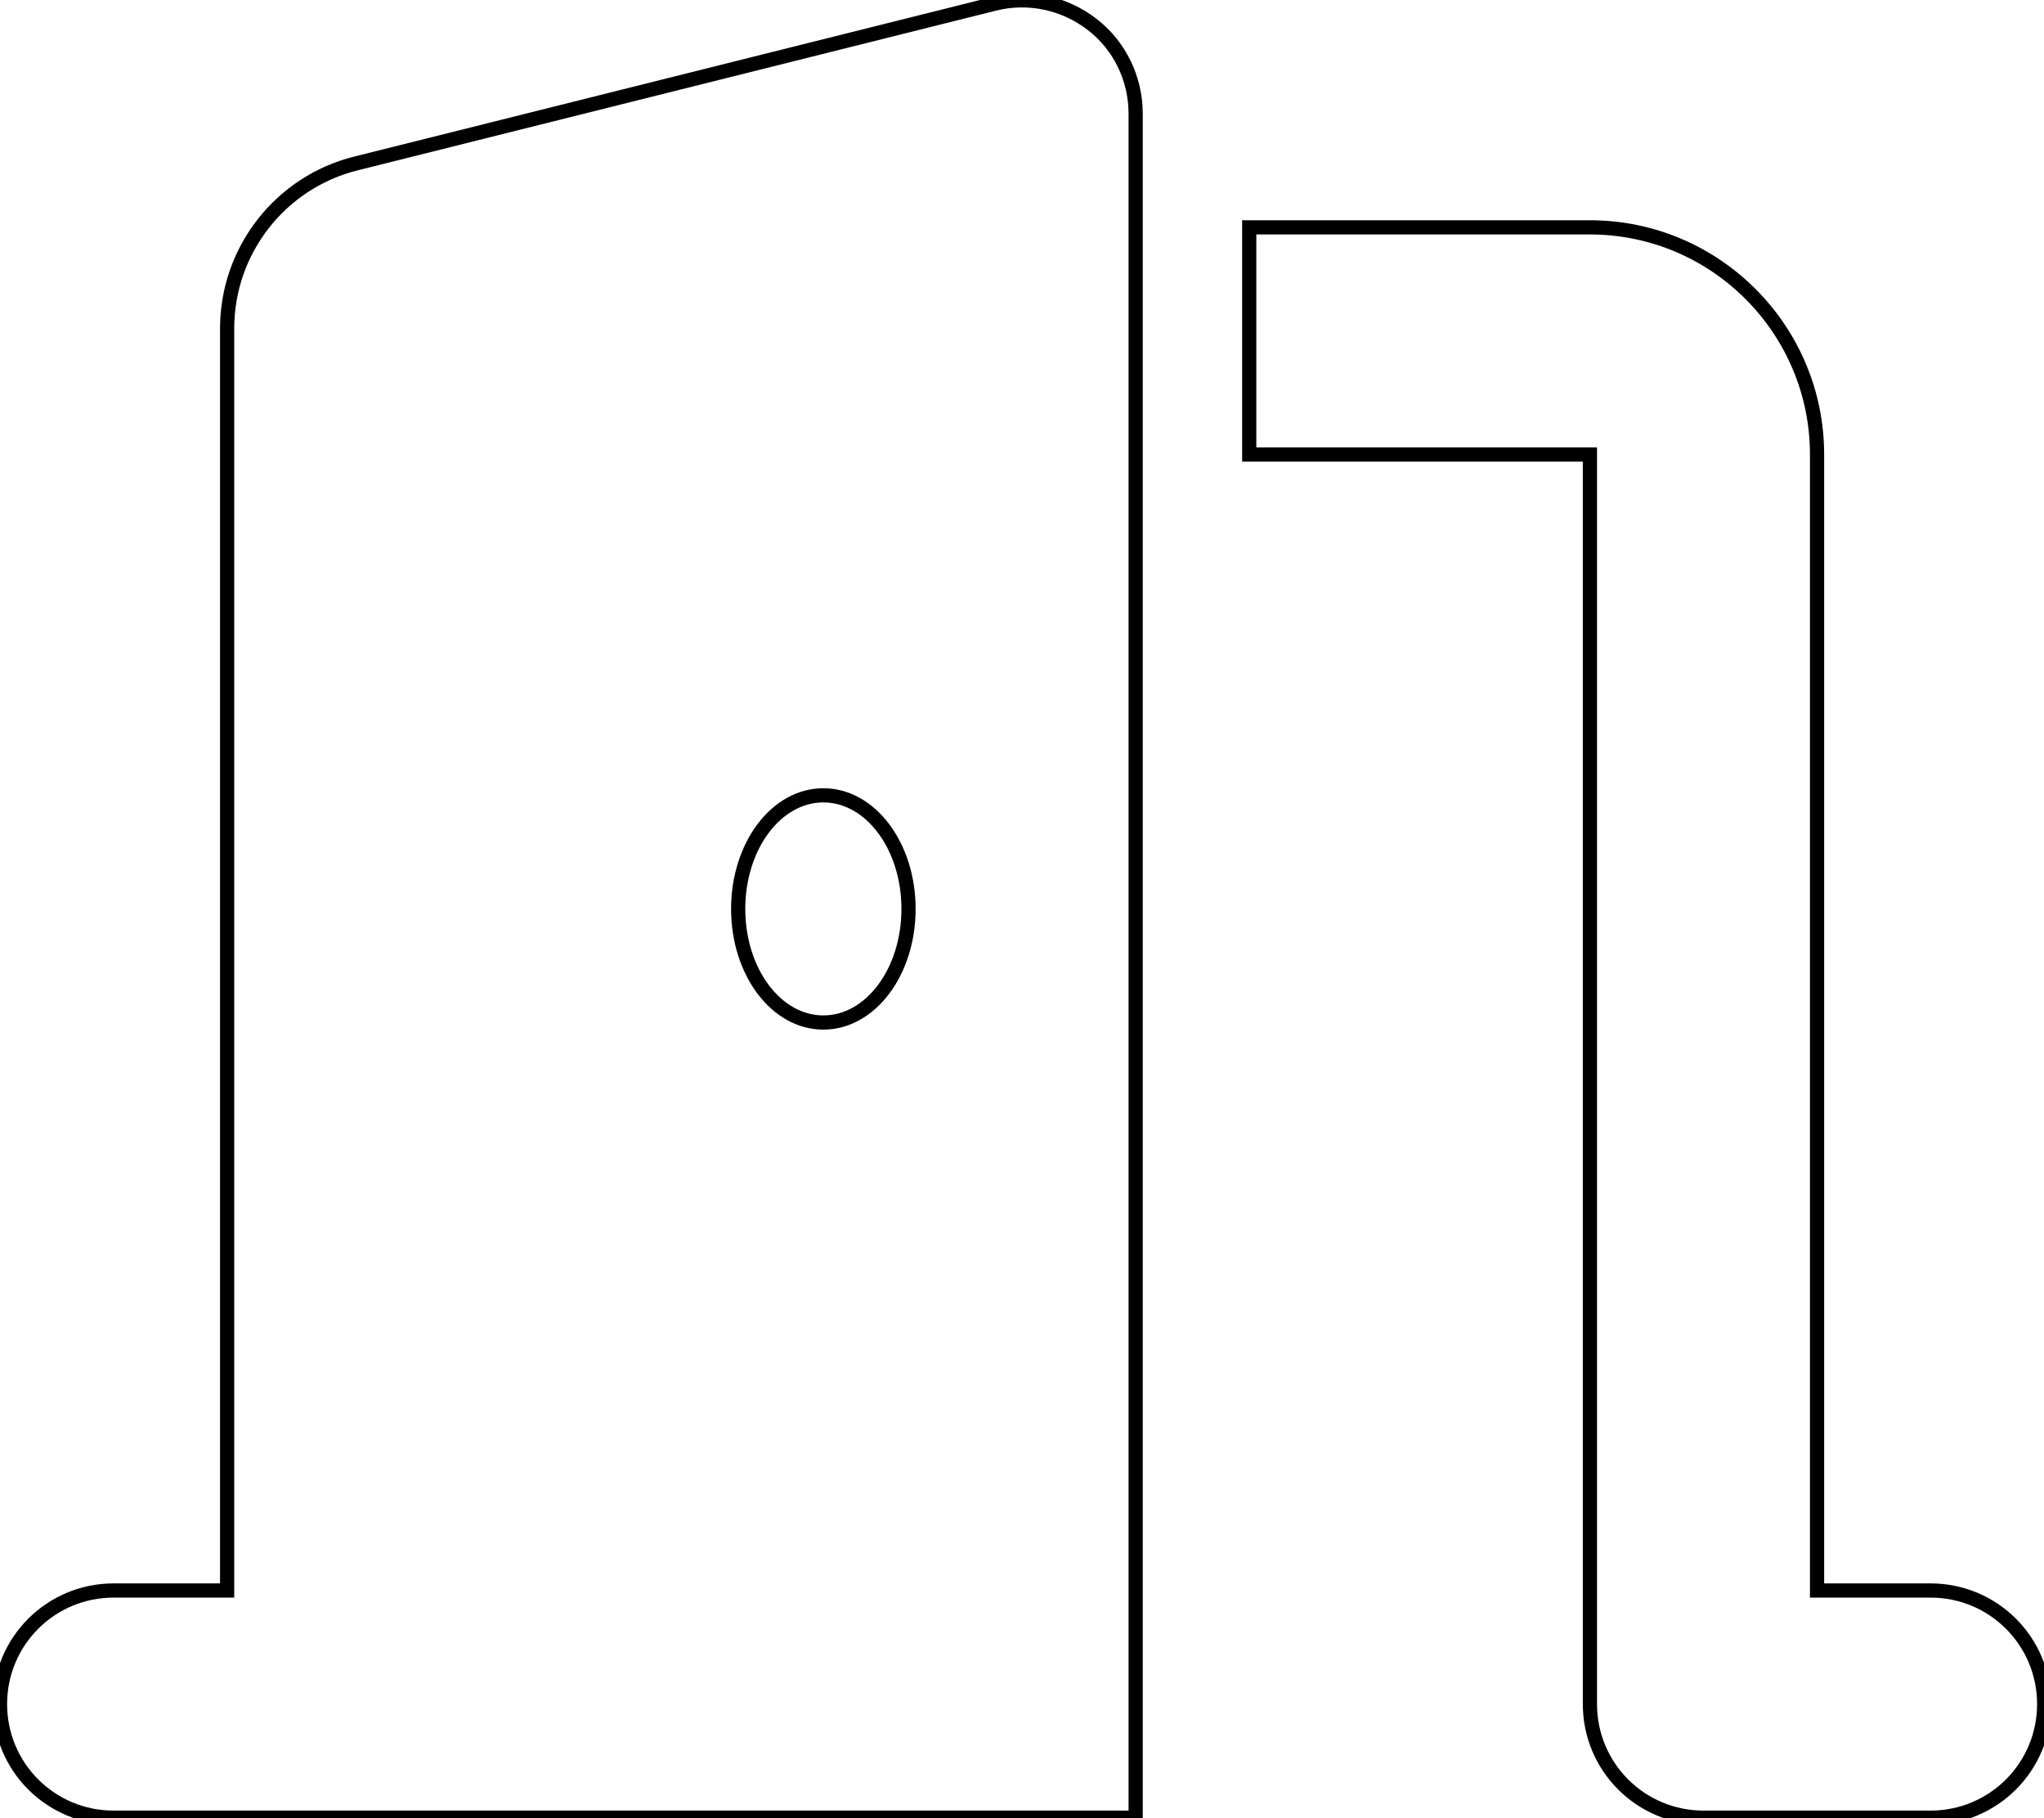
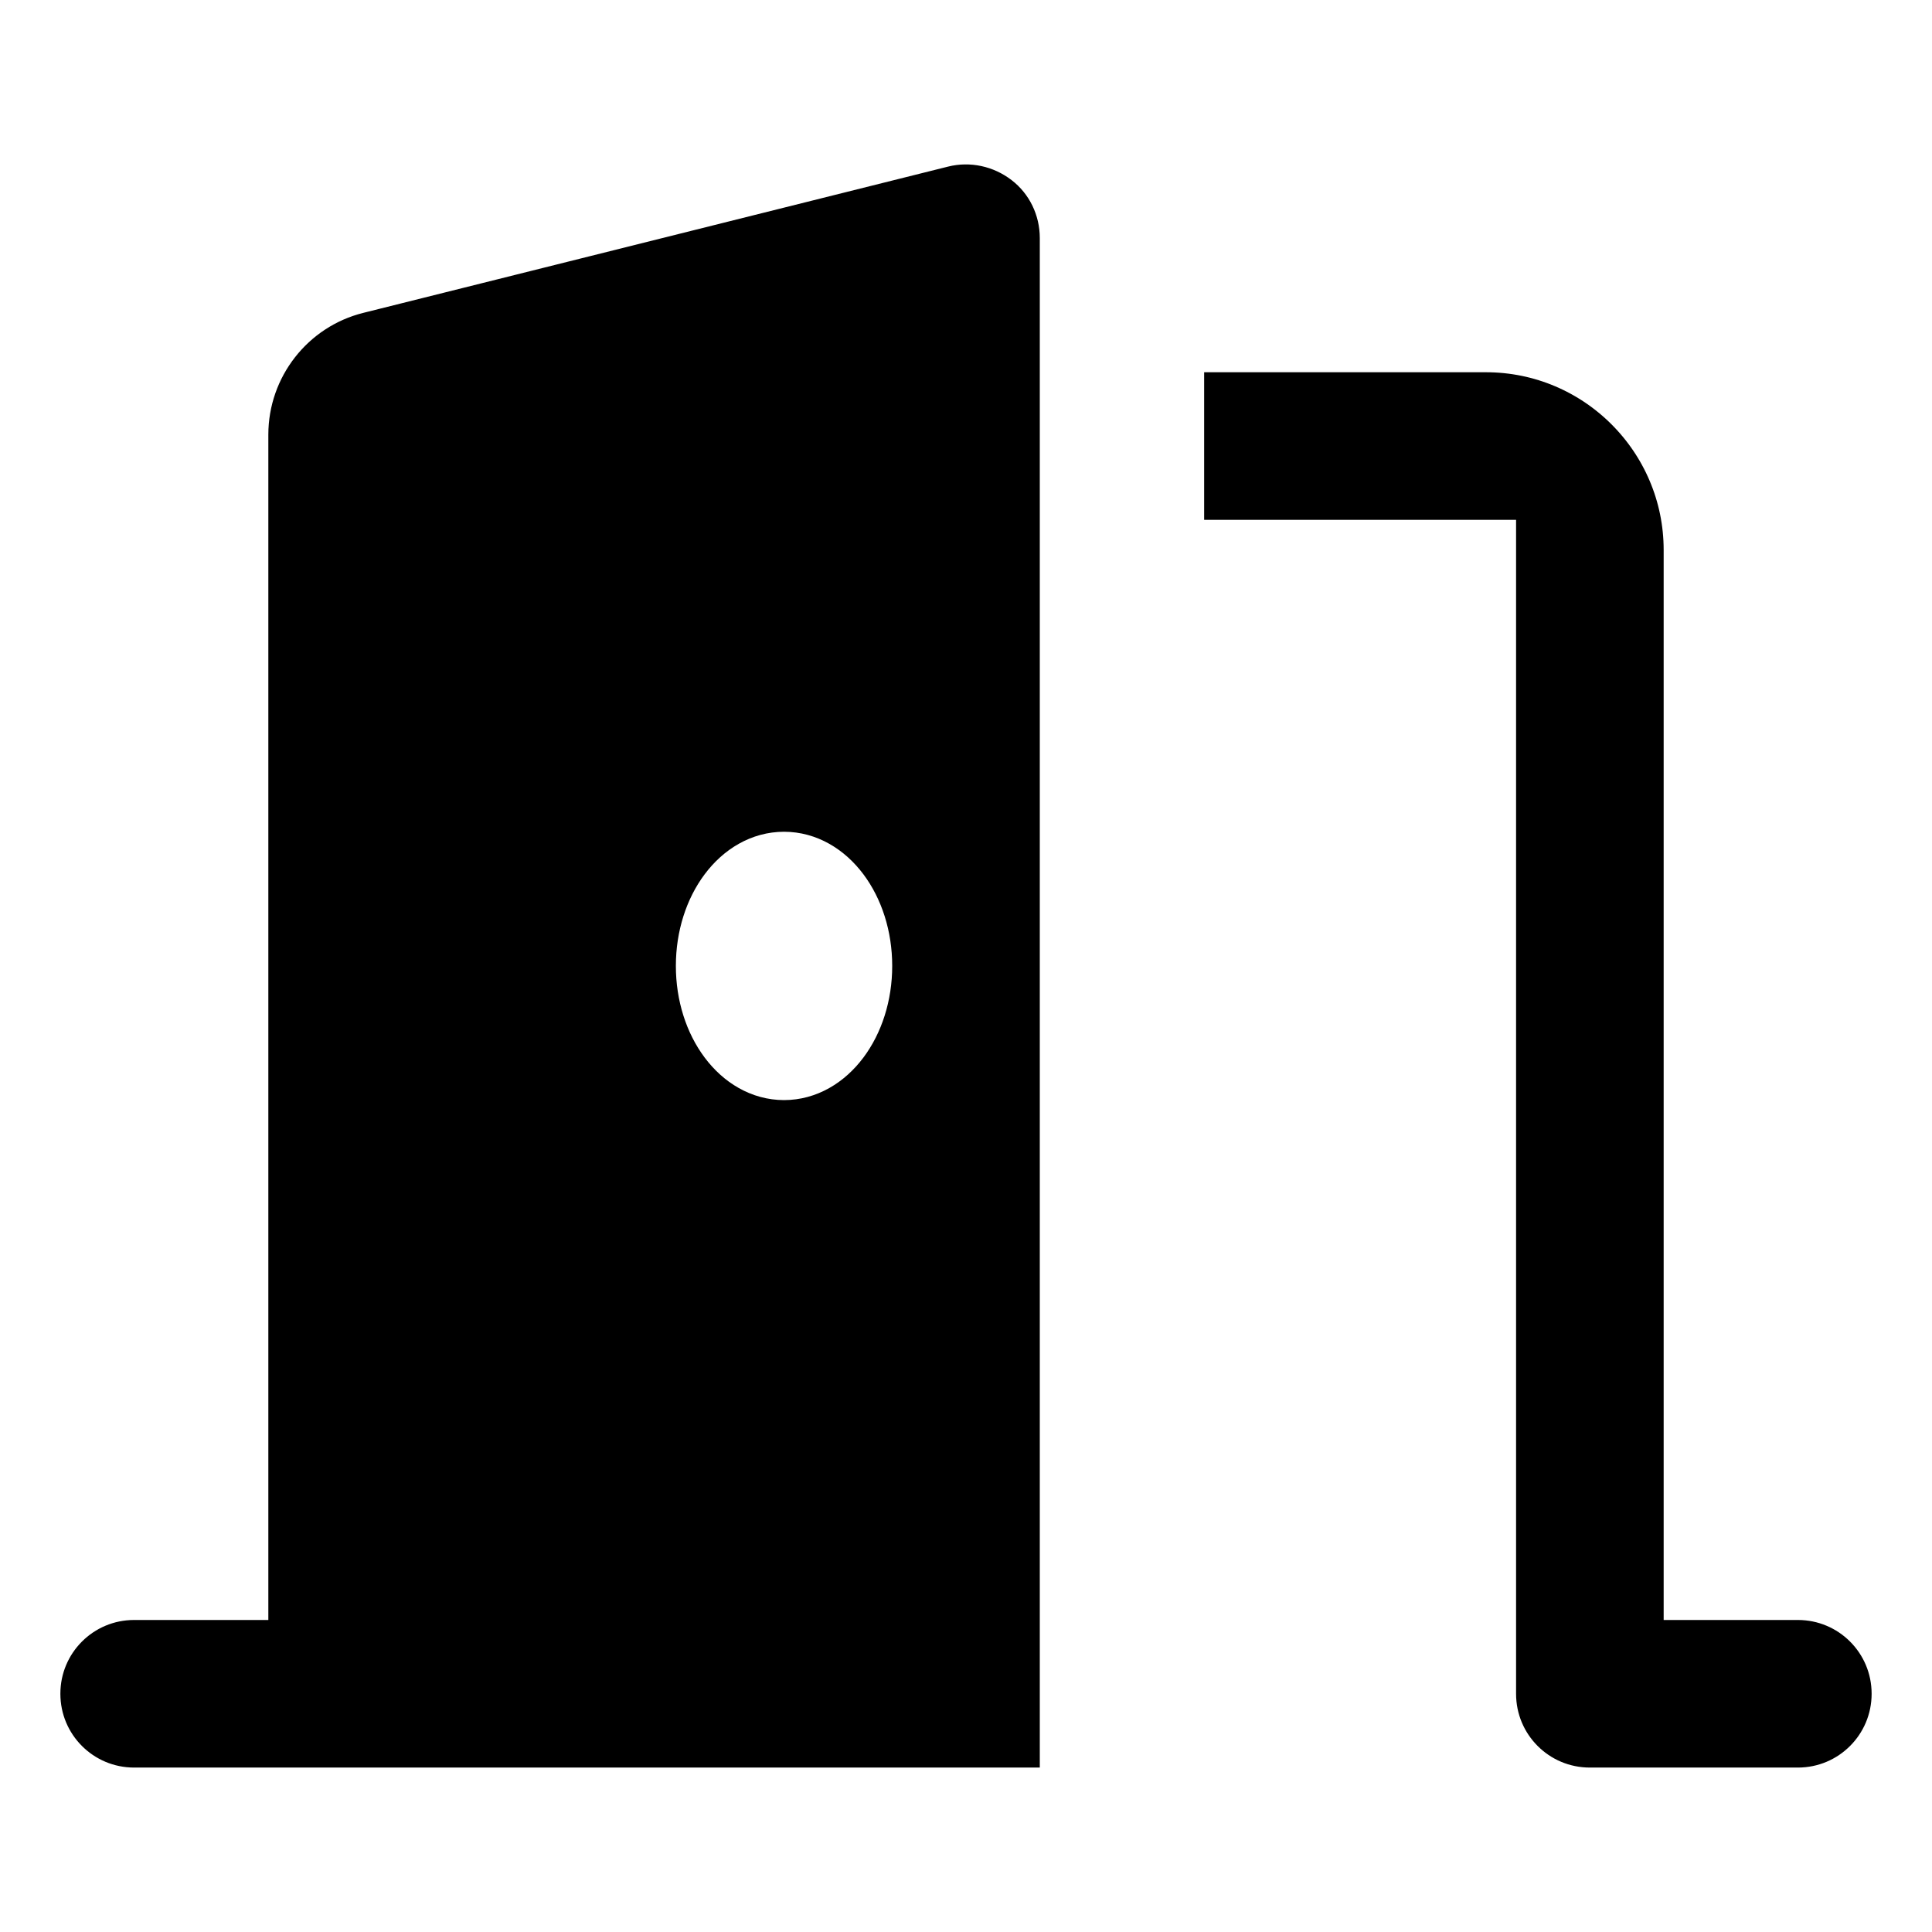
- <svg xmlns="http://www.w3.org/2000/svg" viewBox="0 0 144 128">
-   <path style="stroke: rgb(0, 0, 0); fill: rgb(255, 255, 255);" d="M 80.007 8.012 C 80.007 5.537 78.882 3.212 76.932 1.712 C 74.982 0.212 72.457 -0.339 70.056 0.262 L 25.077 11.512 C 19.752 12.838 16.001 17.638 16.001 23.139 L 16.001 112.022 L 8.001 112.022 C 3.575 112.022 0 115.597 0 120.022 C 0 124.448 3.575 128.023 8.001 128.023 L 24.002 128.023 L 72.007 128.023 L 80.007 128.023 L 80.007 120.022 L 80.007 8.012 Z M 64.006 64.017 C 64.006 68.443 61.331 72.018 58.005 72.018 C 54.68 72.018 52.005 68.443 52.005 64.017 C 52.005 59.592 54.68 56.017 58.005 56.017 C 61.331 56.017 64.006 59.592 64.006 64.017 Z M 88.008 32.014 L 112.01 32.014 L 112.01 120.022 C 112.01 124.448 115.585 128.023 120.011 128.023 L 136.012 128.023 C 140.438 128.023 144.013 124.448 144.013 120.022 C 144.013 115.597 140.438 112.022 136.012 112.022 L 128.012 112.022 L 128.012 32.014 C 128.012 23.189 120.836 16.013 112.01 16.013 L 88.008 16.013 L 88.008 32.014 Z" />
+ <svg xmlns="http://www.w3.org/2000/svg" viewBox="0 0 128 128">
+   <path style="stroke: rgb(255, 255, 255); stroke-width: 4px;" d="M 70.889 15.773 C 70.889 13.641 69.92 11.639 68.241 10.348 C 66.562 9.056 64.388 8.582 62.321 9.099 L 23.592 18.786 C 19.007 19.927 15.778 24.061 15.778 28.797 L 15.778 105.328 L 8.889 105.328 C 5.078 105.328 2 108.406 2 112.216 C 2 116.027 5.078 119.106 8.889 119.106 L 22.667 119.106 L 64 119.106 L 70.889 119.106 L 70.889 112.216 L 70.889 15.773 Z M 57.111 63.995 C 57.111 67.805 54.808 70.884 51.944 70.884 C 49.081 70.884 46.778 67.805 46.778 63.995 C 46.778 60.184 49.081 57.106 51.944 57.106 C 54.808 57.106 57.111 60.184 57.111 63.995 Z M 77.778 36.439 L 98.444 36.439 L 98.444 112.216 C 98.444 116.027 101.523 119.106 105.334 119.106 L 119.111 119.106 C 122.922 119.106 126 116.027 126 112.216 C 126 108.406 122.922 105.328 119.111 105.328 L 112.222 105.328 L 112.222 36.439 C 112.222 28.84 106.044 22.662 98.444 22.662 L 77.778 22.662 L 77.778 36.439 Z" />
</svg>
